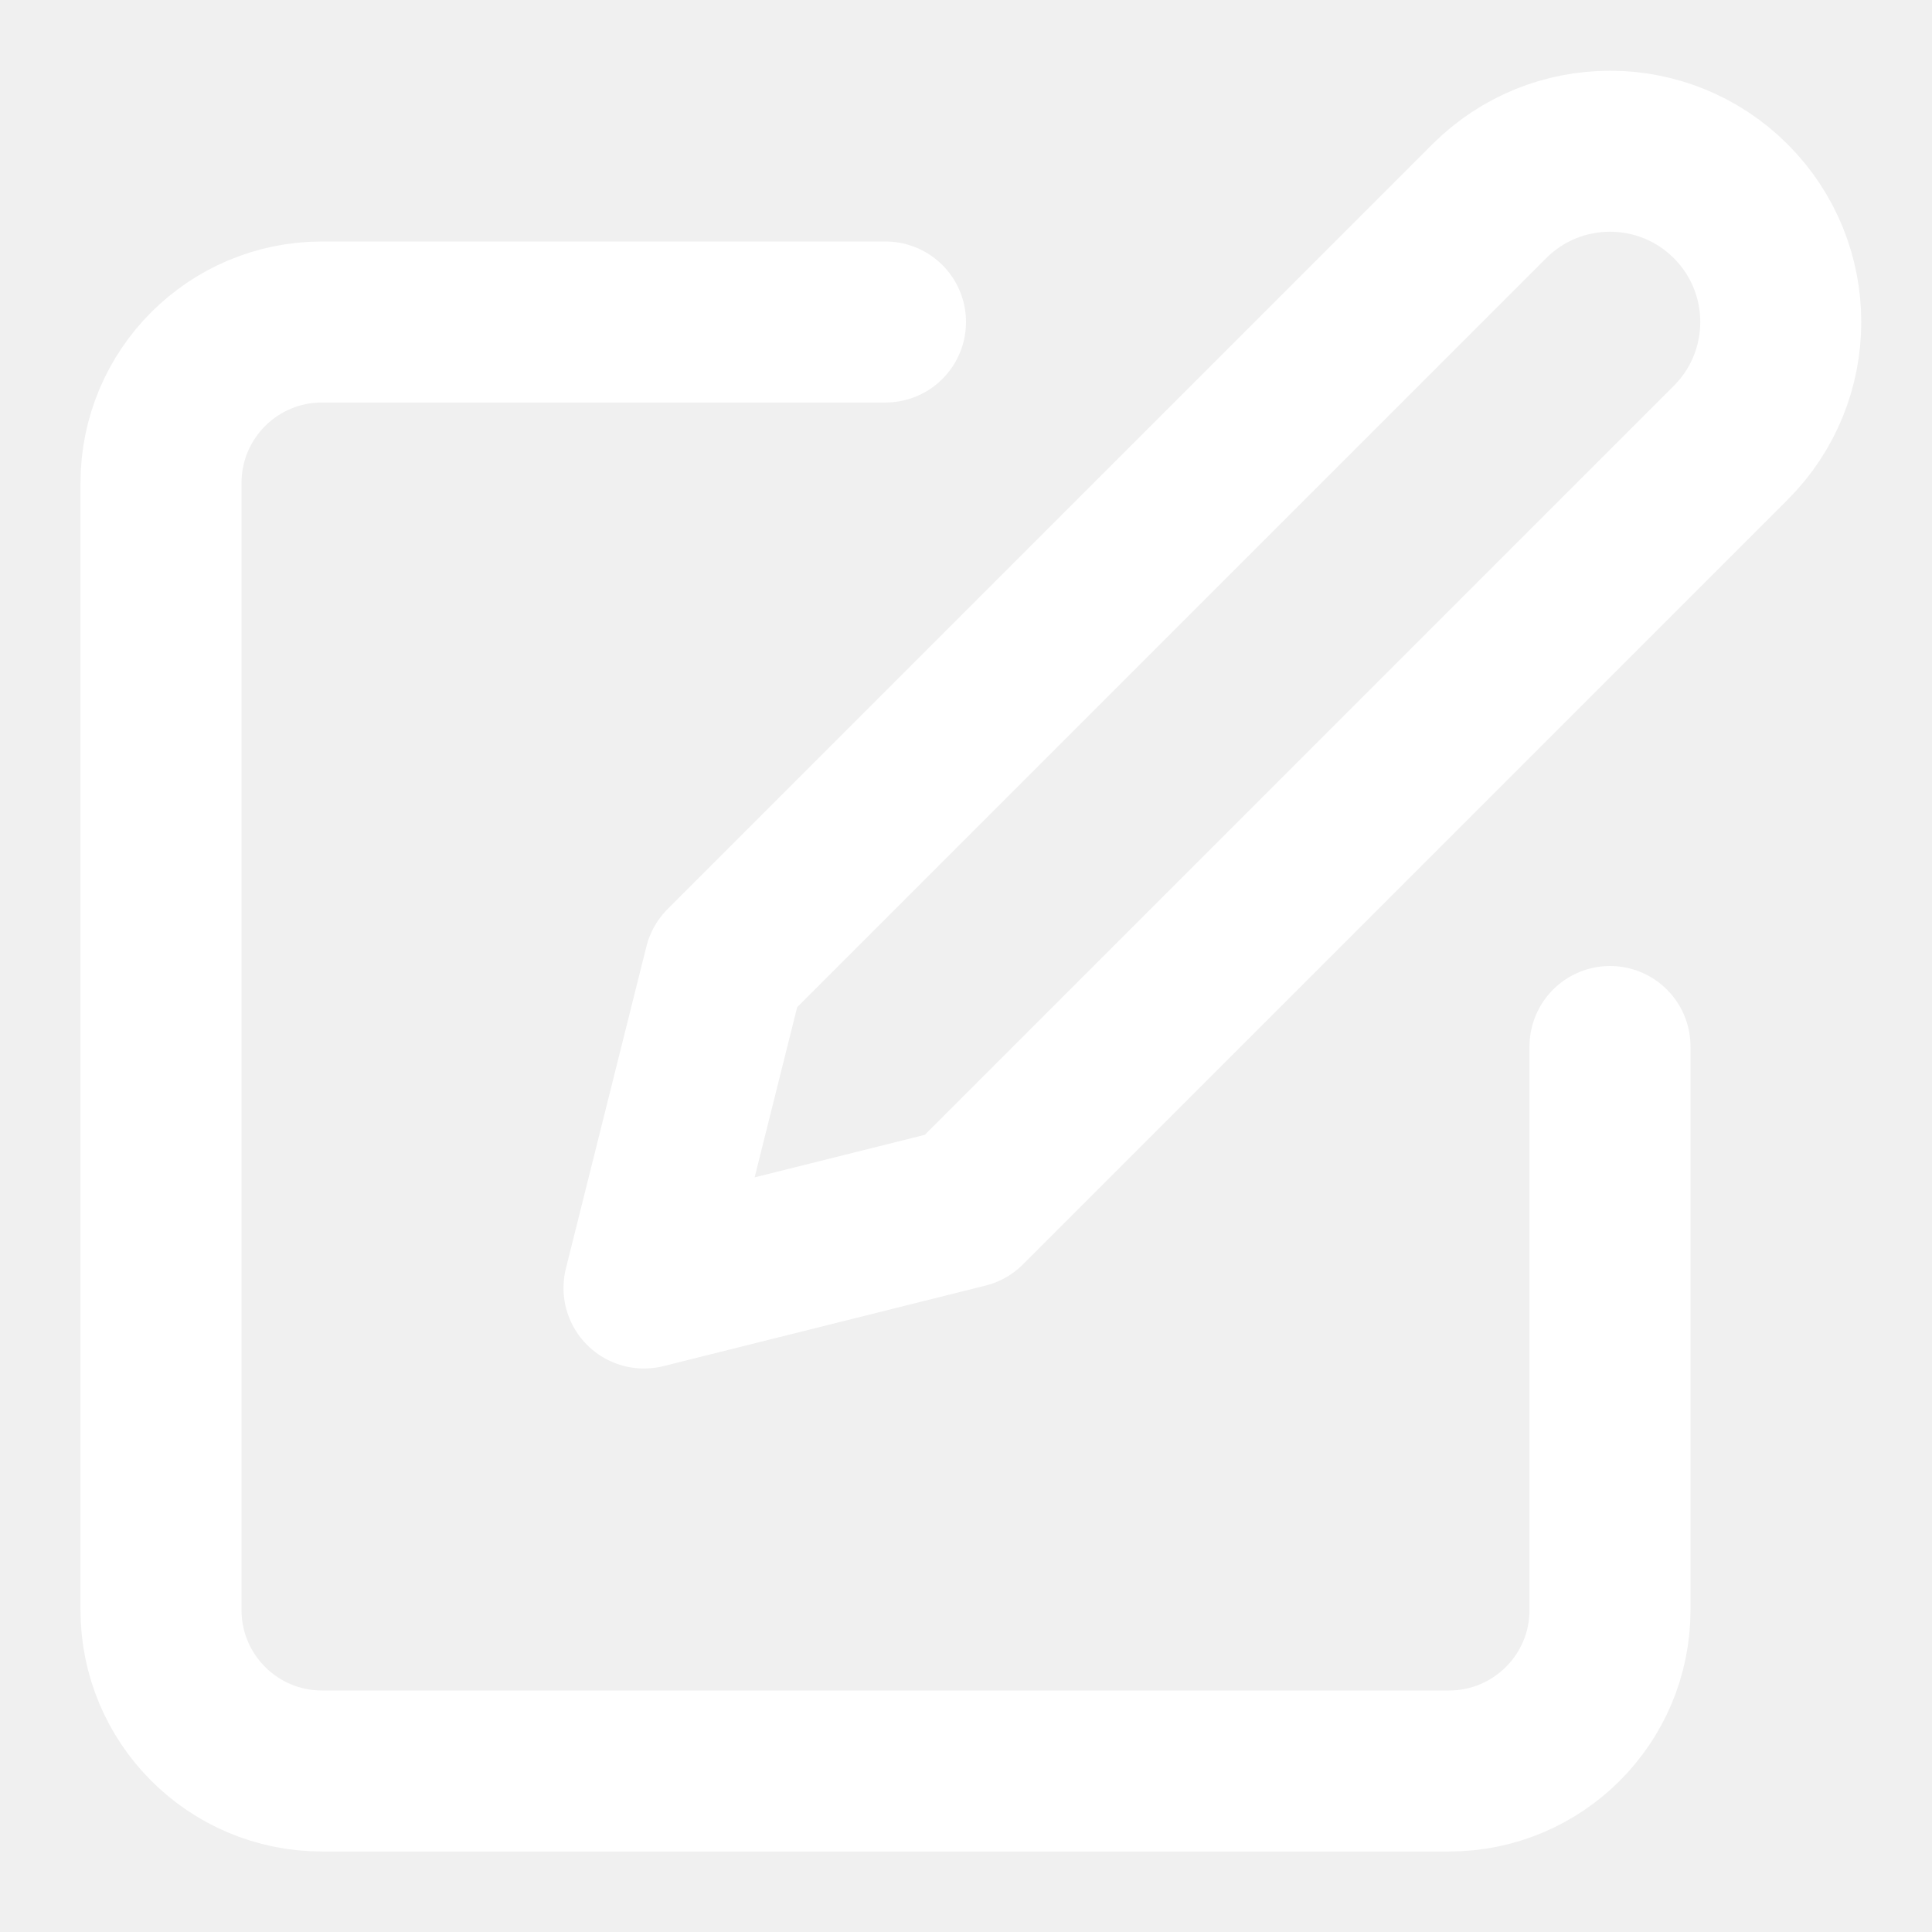
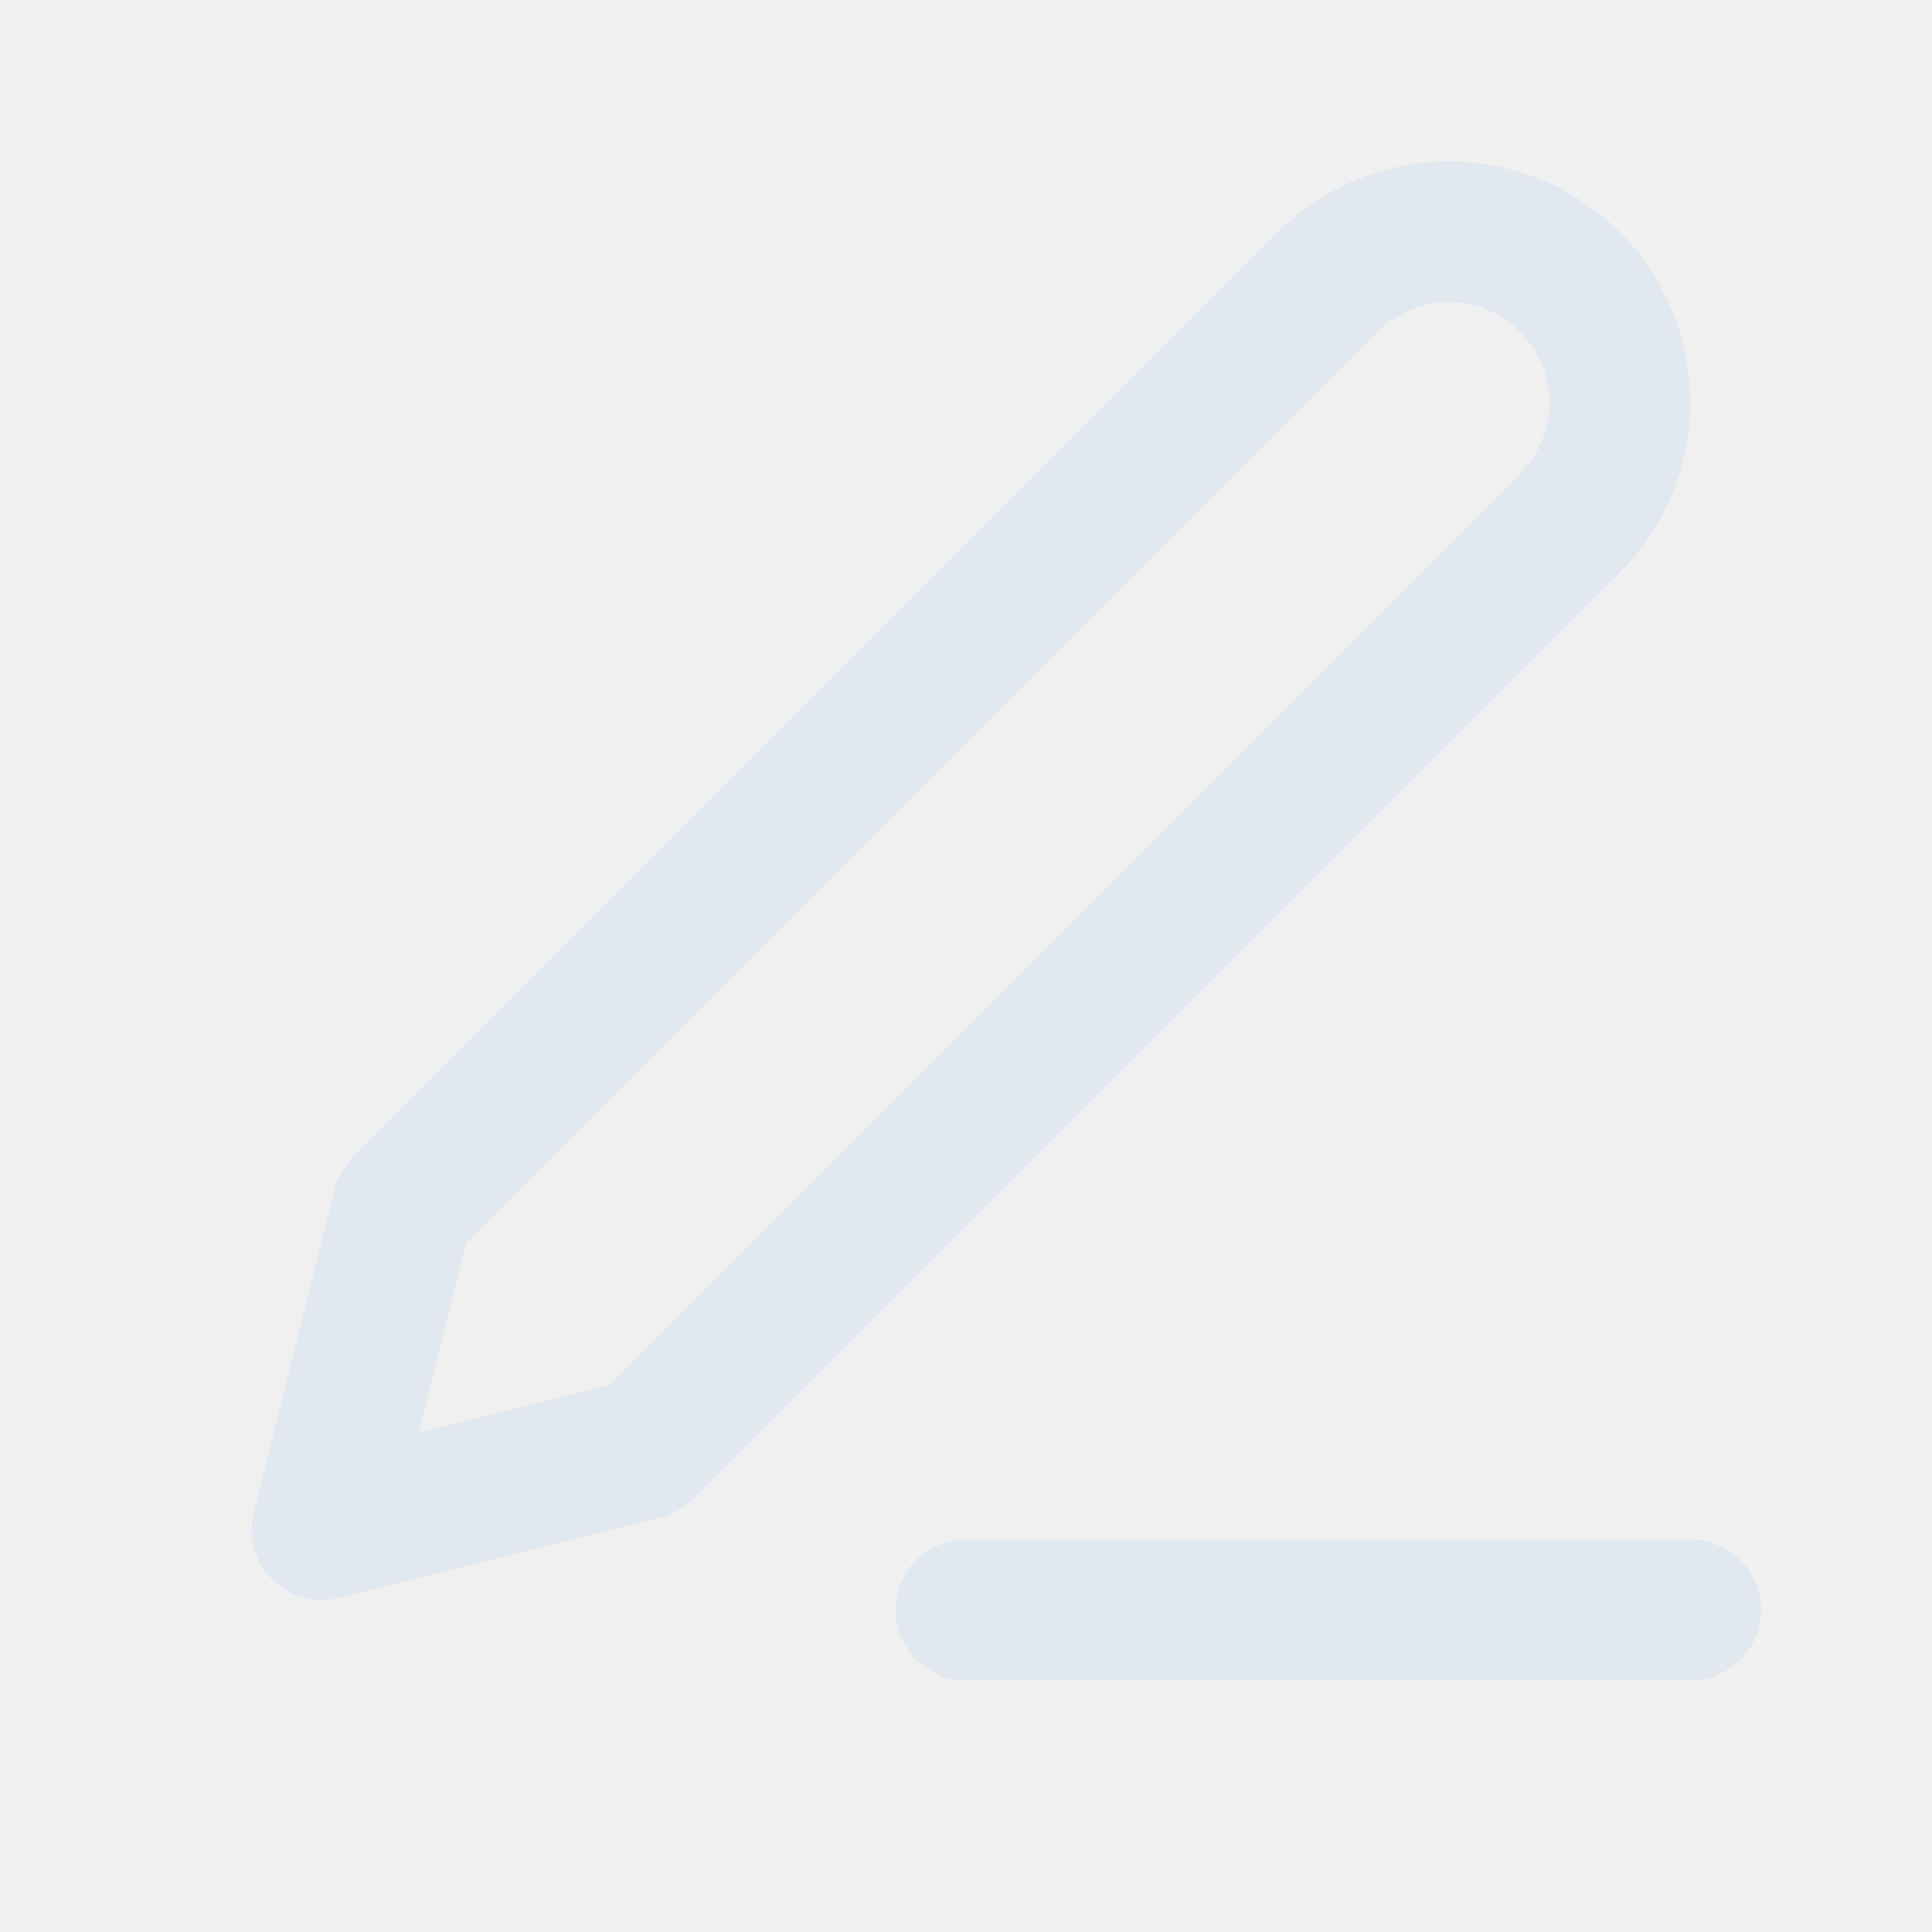
- <svg xmlns="http://www.w3.org/2000/svg" width="24" height="24" viewBox="0 0 24 24" fill="none" stroke="#ffffff" stroke-width="2" stroke-linecap="round" stroke-linejoin="round">
-   <path d="M11 4H4a2 2 0 0 0-2 2v14a2 2 0 0 0 2 2h14a2 2 0 0 0 2-2v-7" />
-   <path d="M18.5 2.5a2.121 2.121 0 0 1 3 3L12 15l-4 1 1-4 9.5-9.5z" />
+ <svg xmlns="http://www.w3.org/2000/svg" width="24" height="24" viewBox="0 0 24 24" fill="none" stroke="#e2e8f0" stroke-width="1.75" stroke-linecap="round" stroke-linejoin="round">
+   <path d="M12 20h9" />
+   <path d="M16.5 3.5a2.1 2.1 0 0 1 3 3L8 18l-4 1 1-4z" />
</svg>
